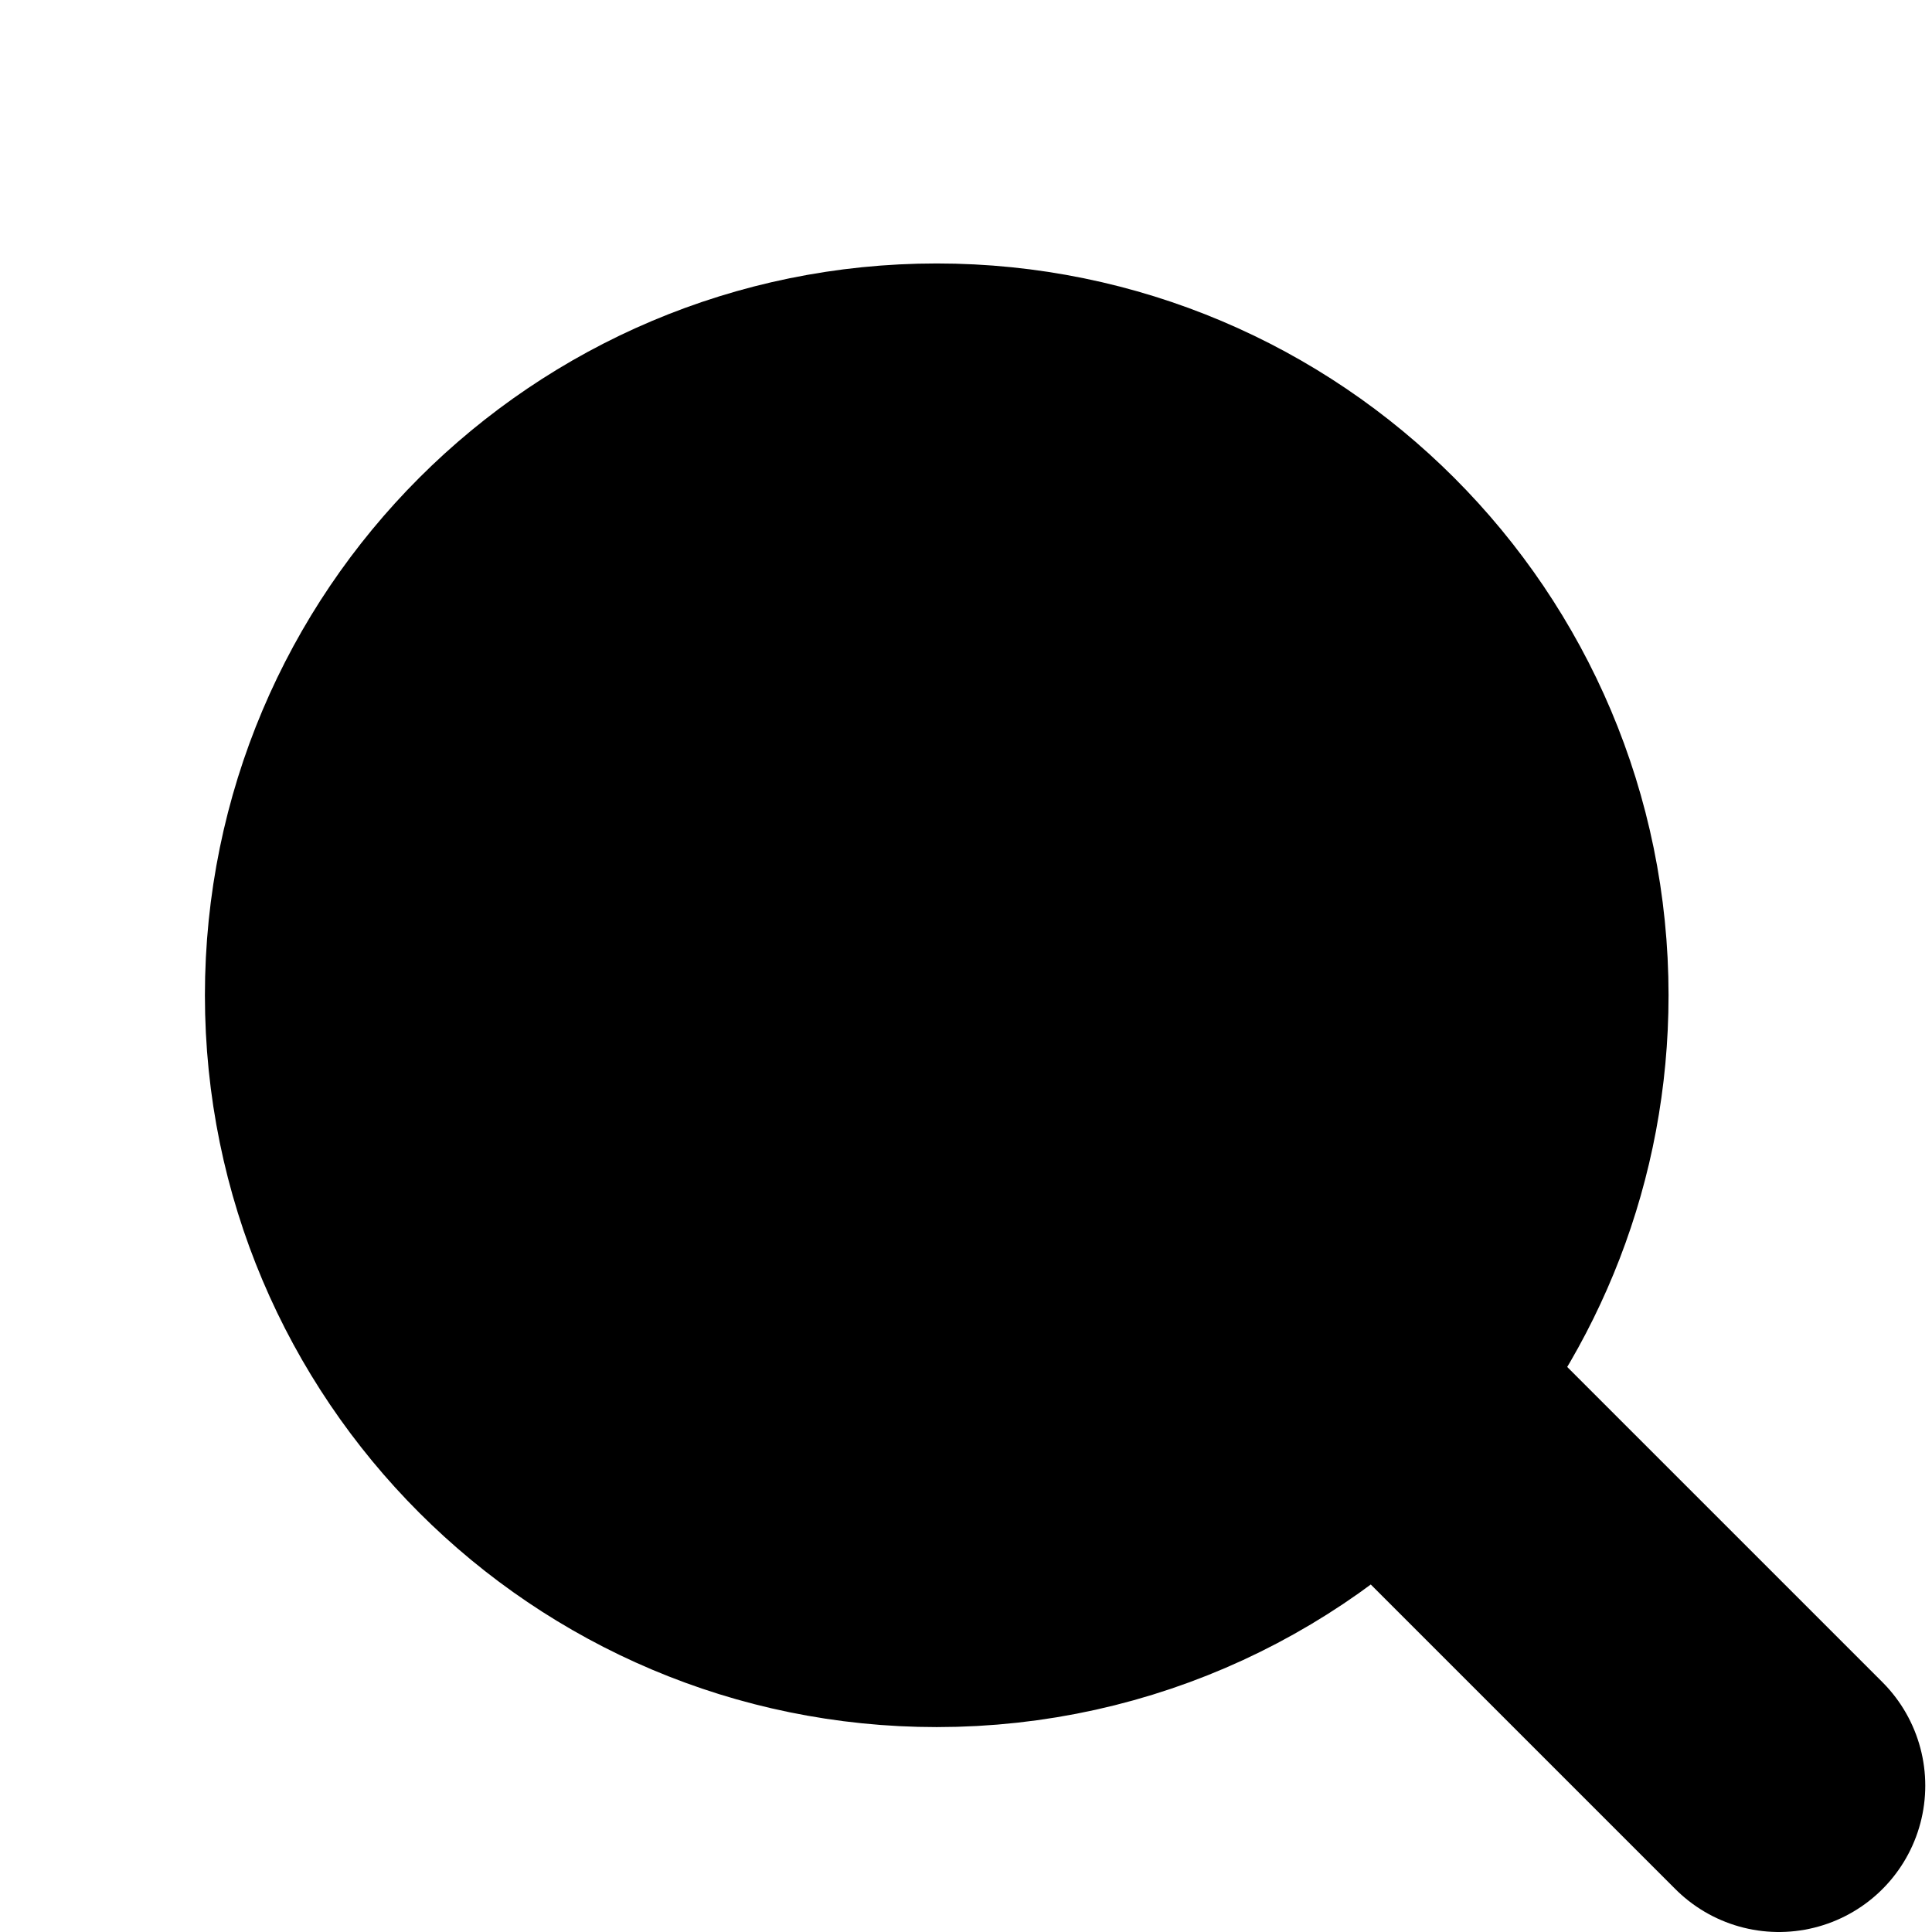
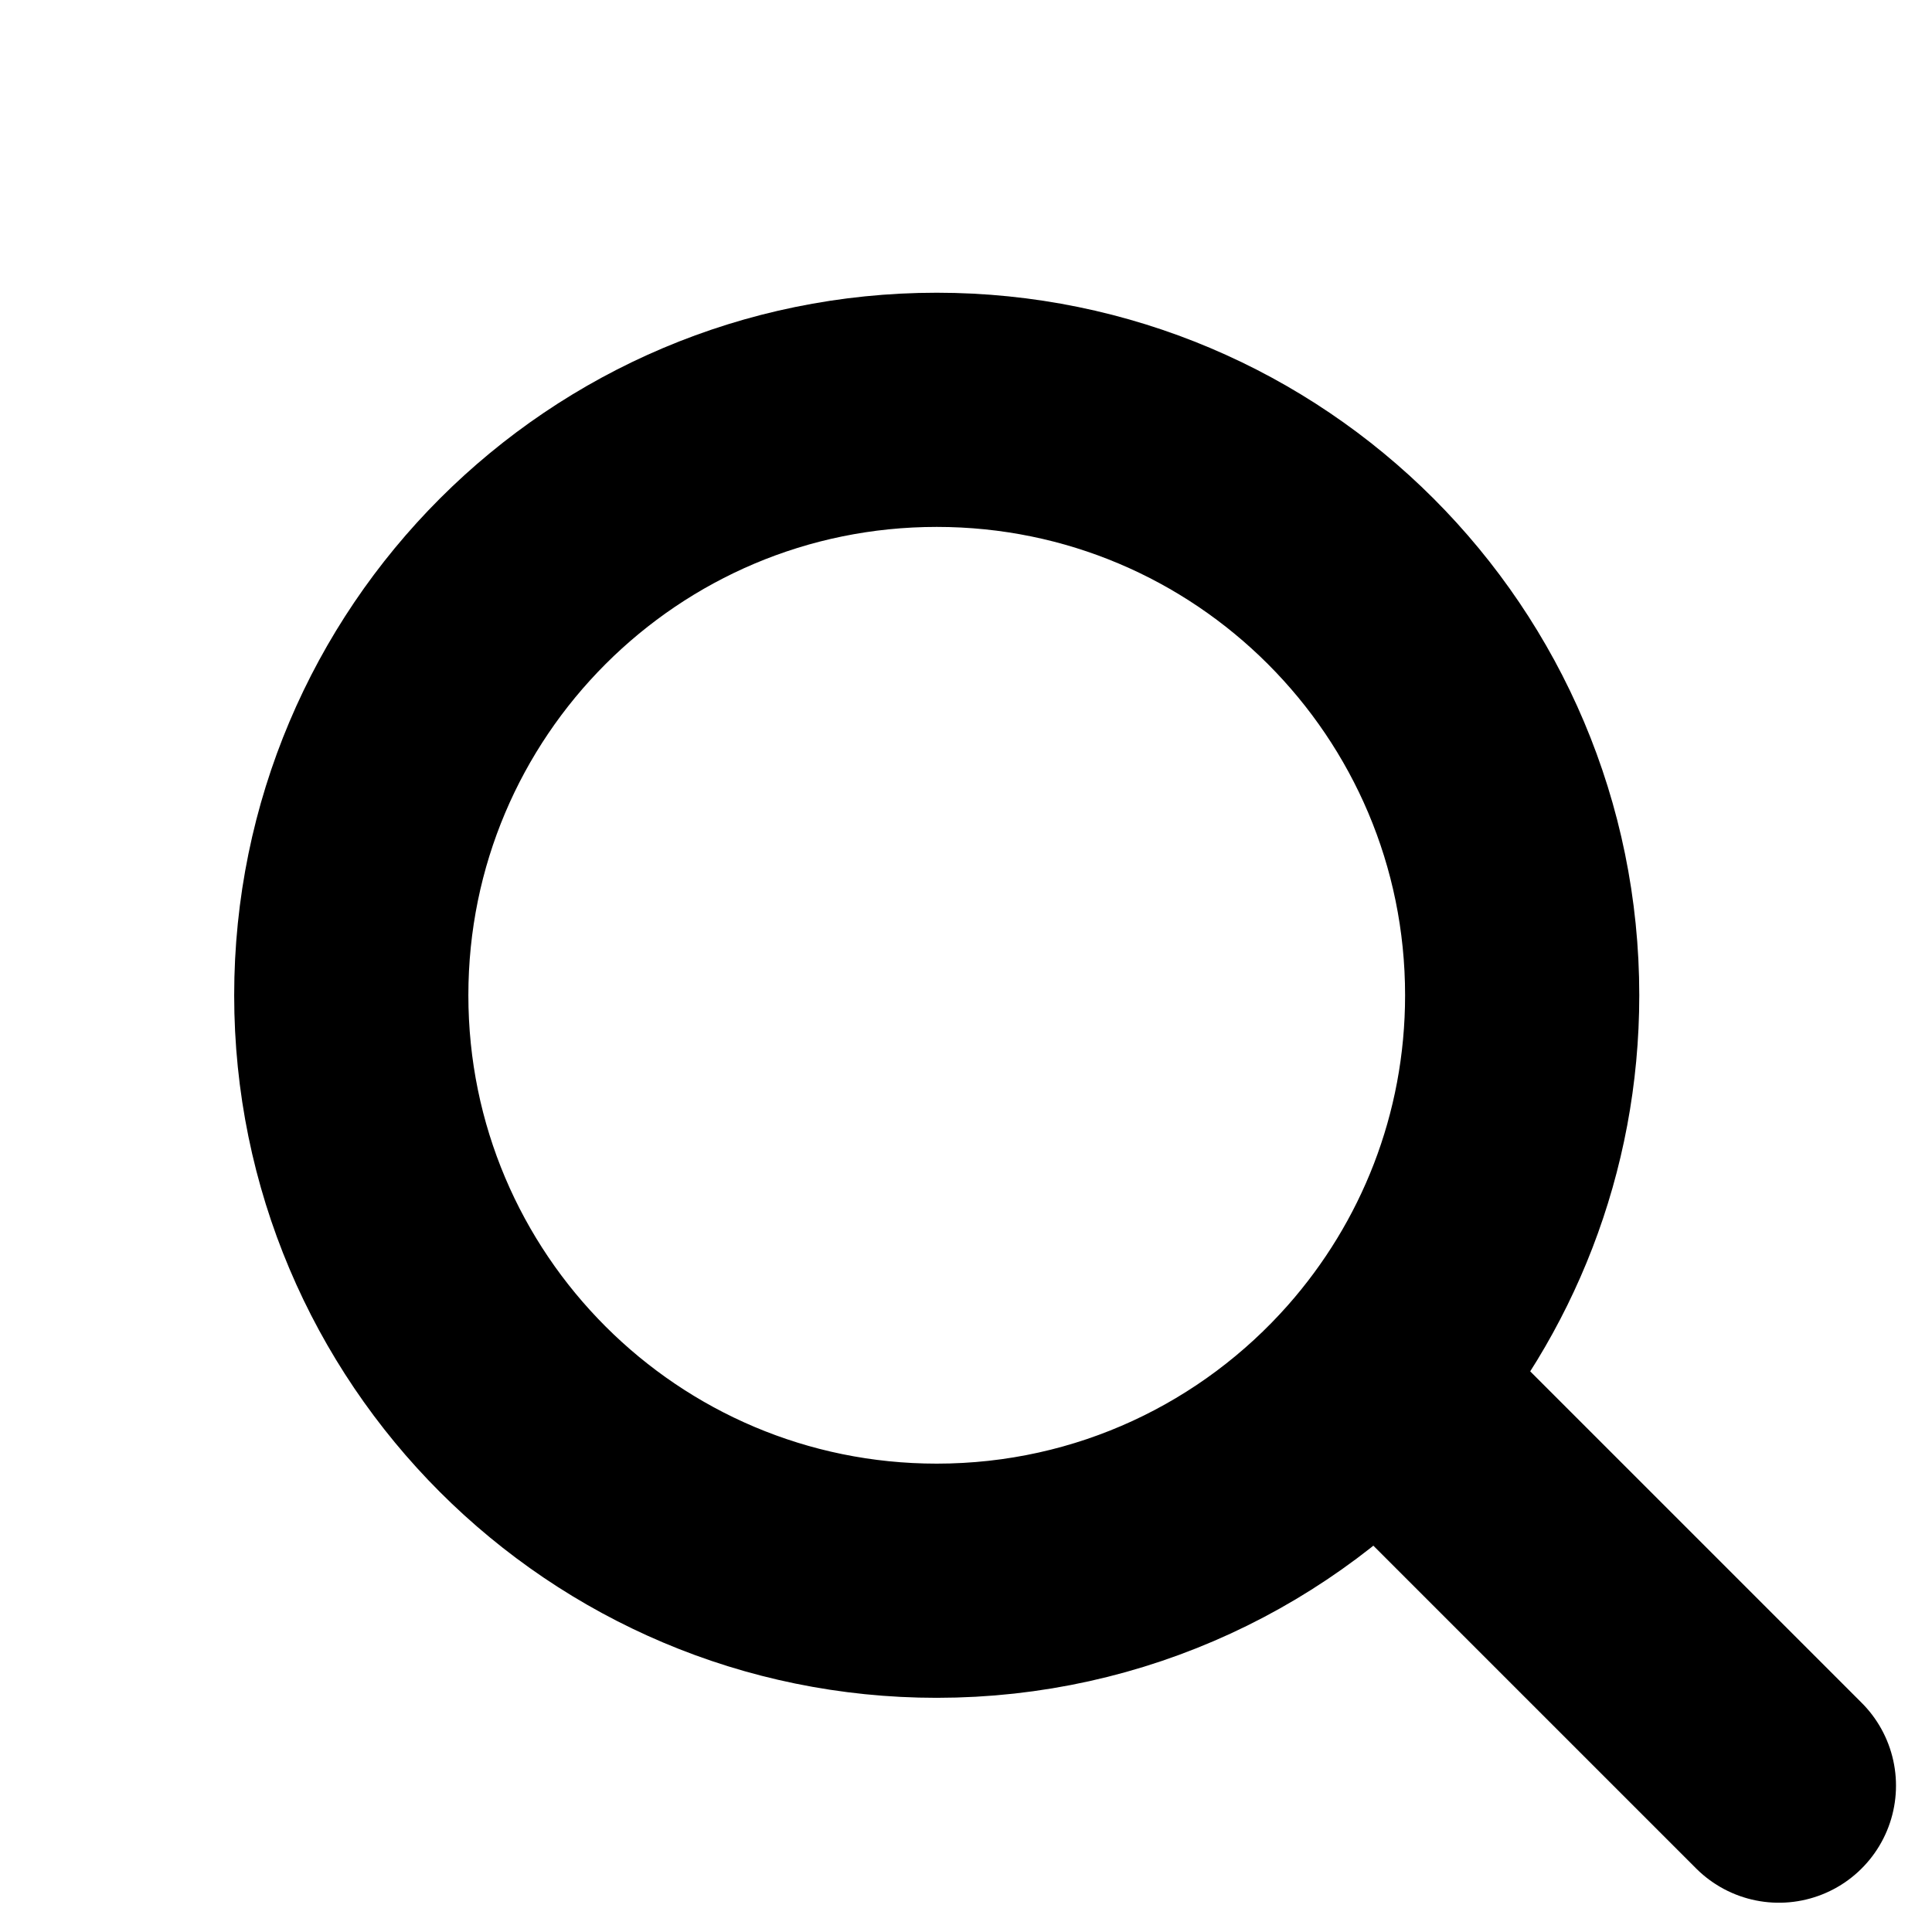
<svg xmlns="http://www.w3.org/2000/svg" width="33" height="33" viewBox="0 0 33 33">
-   <path d="M23.5 23.615C25.056 21.852 26 19.536 26 17C26 11.477 21.523 7 16 7C10.477 7 6 11.477 6 17C6 22.523 10.477 27 16 27C18.987 27 21.668 25.691 23.5 23.615ZM23.5 23.615L30.385 30.5" stroke="currentColor" stroke-width="5" stroke-linecap="round" />
+   <path d="M23.5 23.615C25.056 21.852 26 19.536 26 17C26 11.477 21.523 7 16 7C10.477 7 6 11.477 6 17C6 22.523 10.477 27 16 27C18.987 27 21.668 25.691 23.5 23.615ZM23.5 23.615L30.385 30.5" stroke="currentColor" stroke-width="4" stroke-linecap="round" fill="none" />
</svg>
